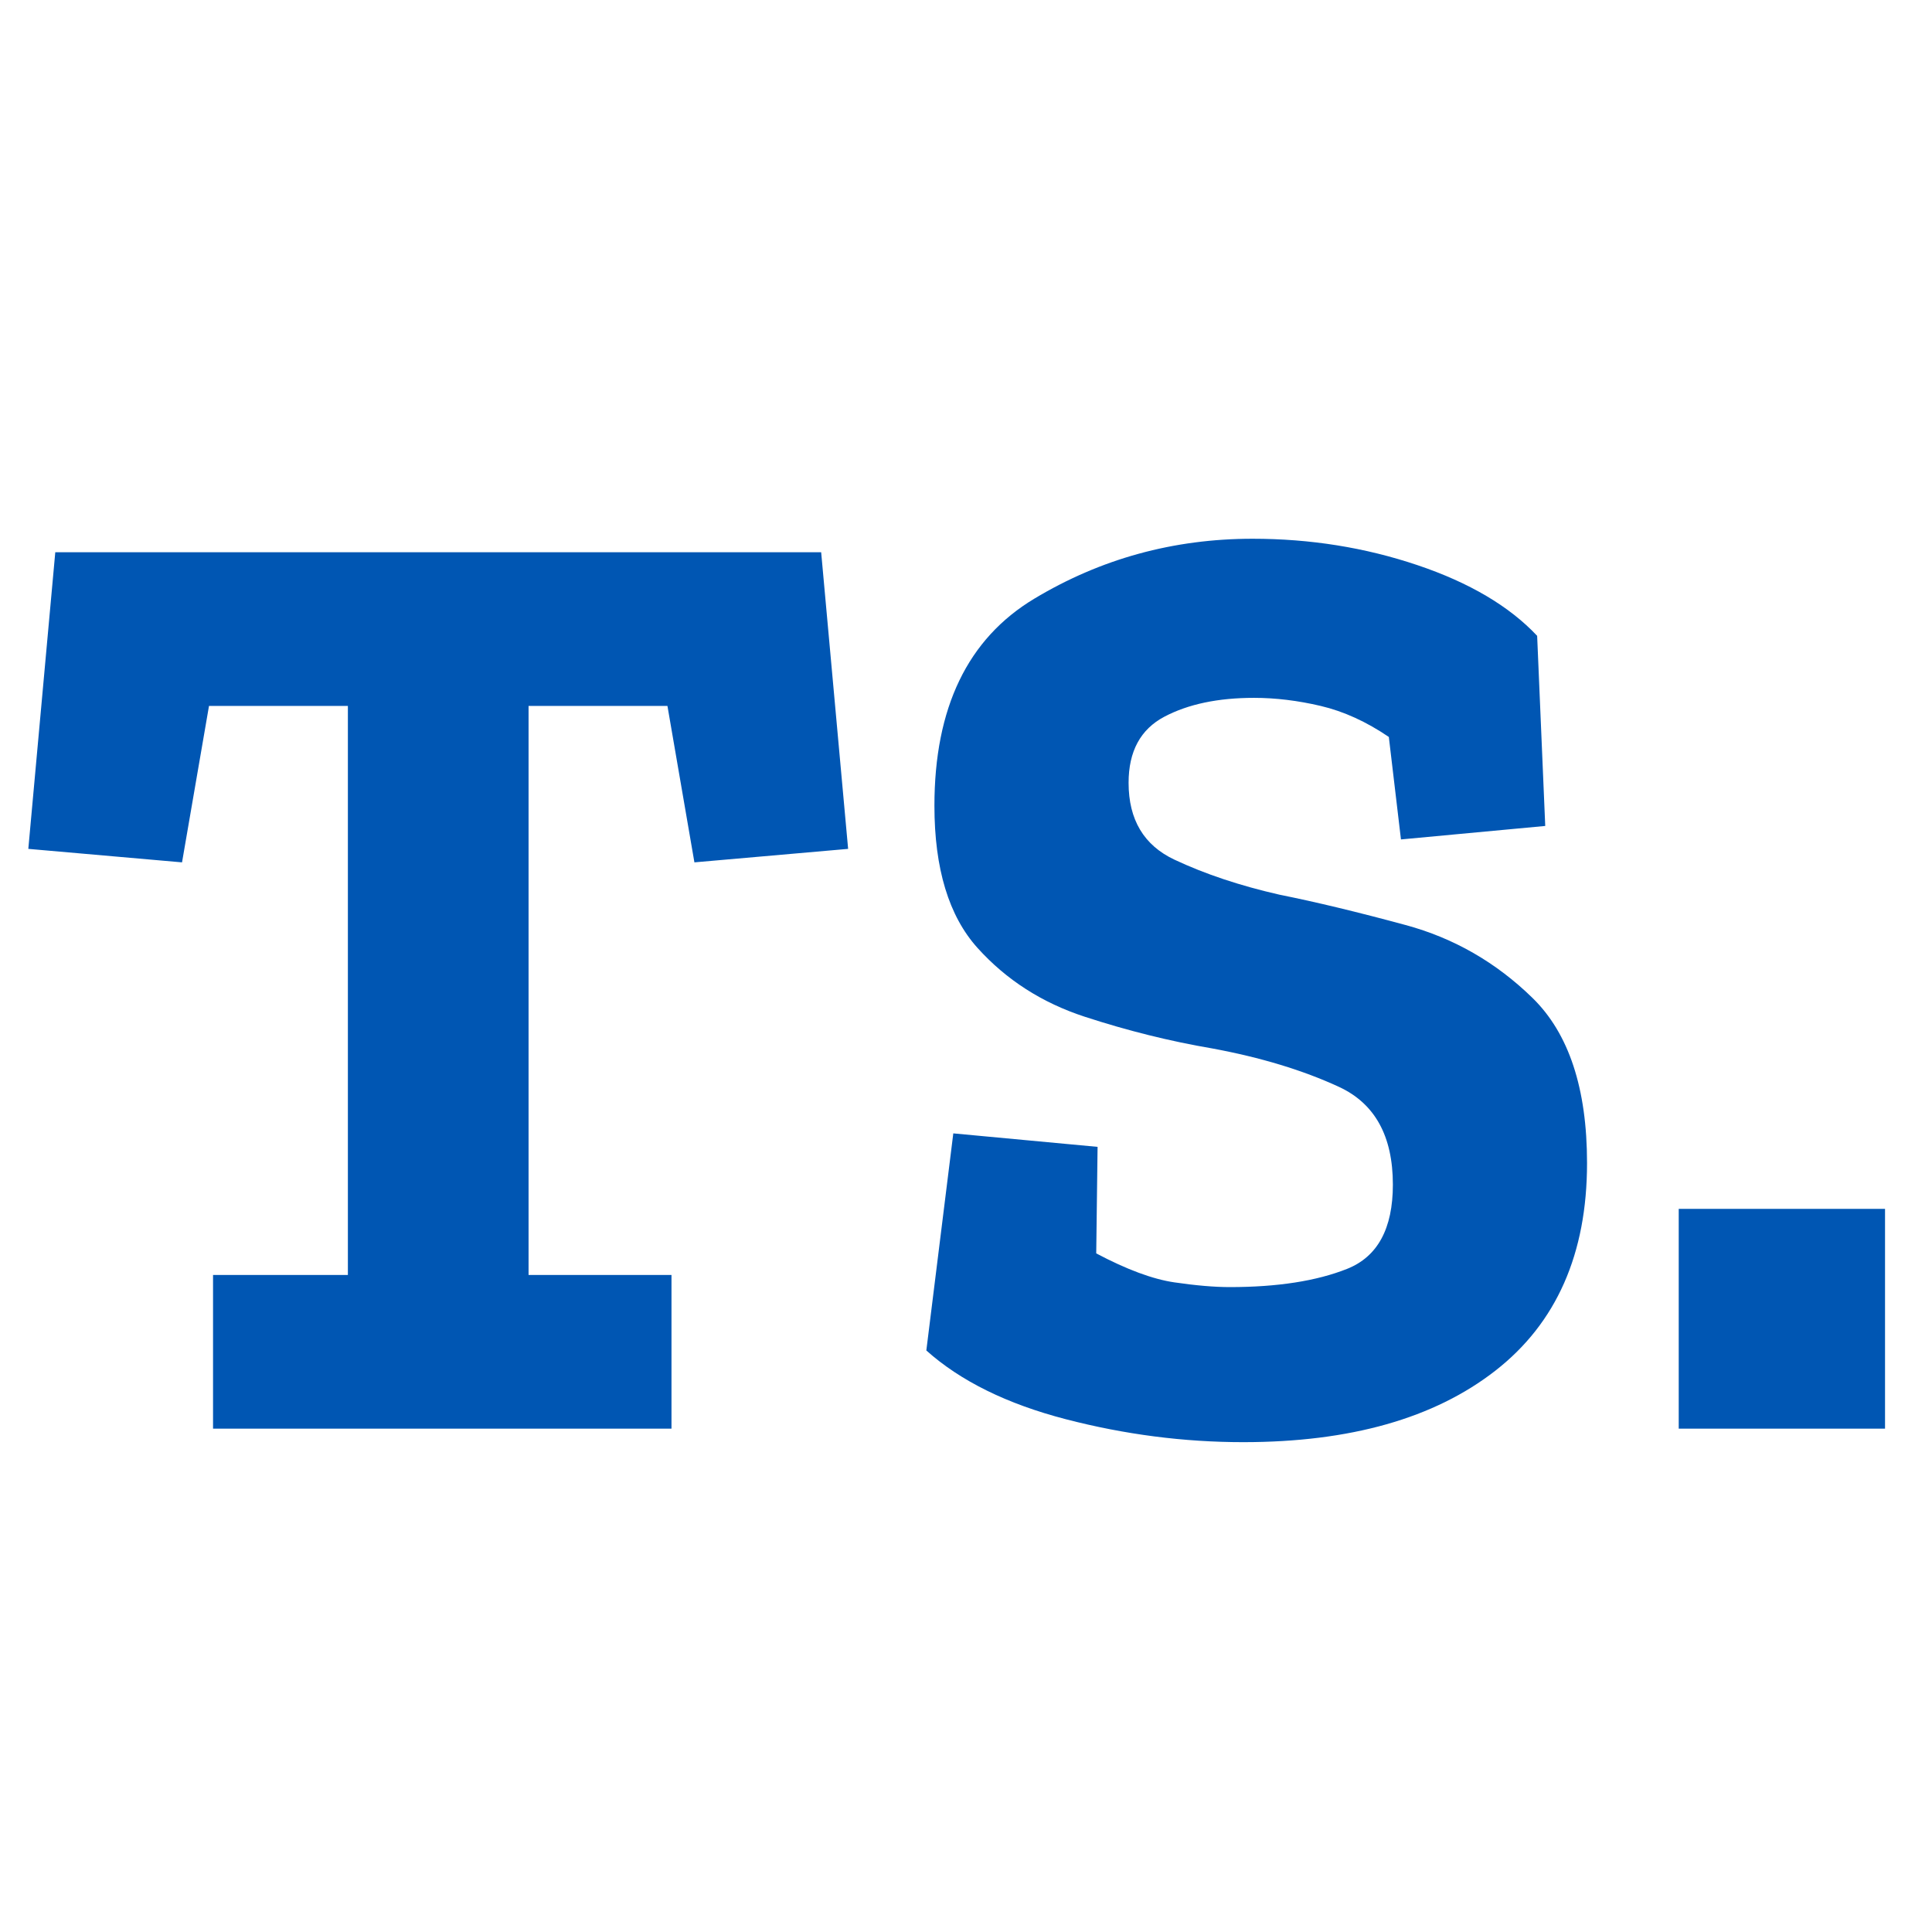
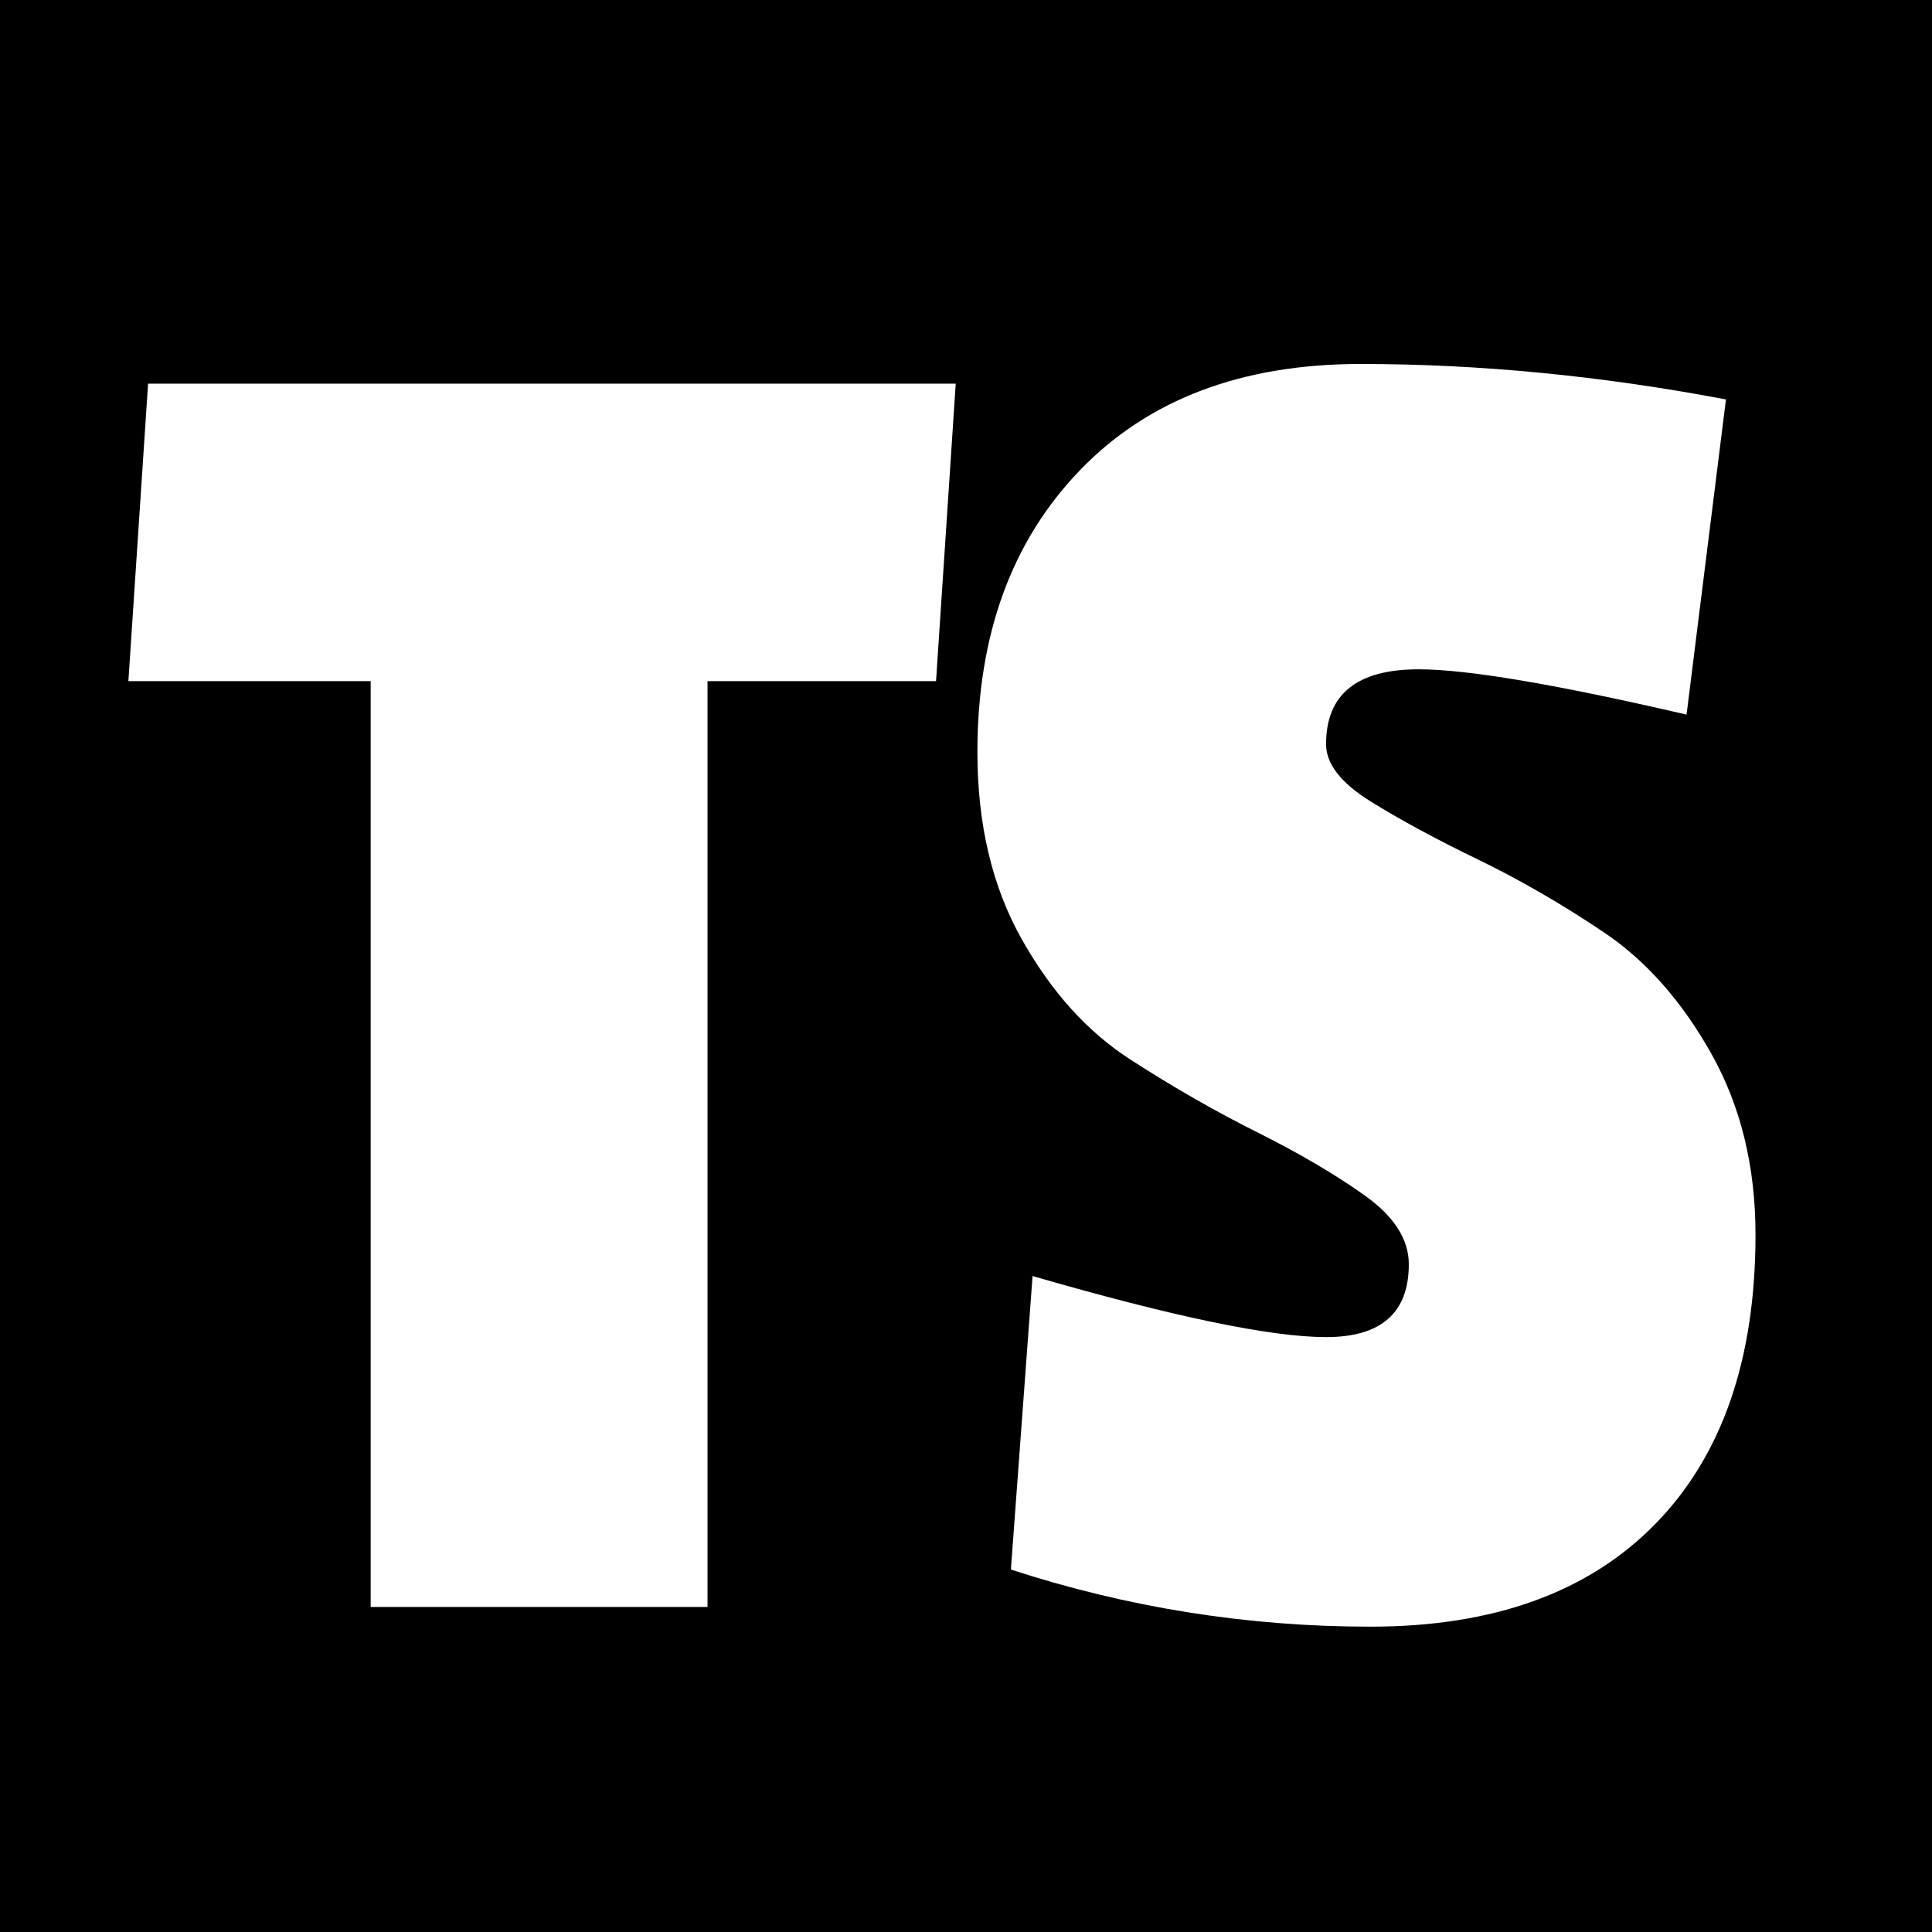
- <svg xmlns="http://www.w3.org/2000/svg" style="isolation:isolate" viewBox="0 0 192 192" width="192pt" height="192pt">
+ <svg xmlns="http://www.w3.org/2000/svg" style="isolation:isolate" viewBox="0 0 51 51" width="51pt" height="51pt">
  <defs>
-     <clipPath id="_clipPath_u4GjvRMr7eXseGsnkODfJQaQHupI2JVx">
-       <rect width="192" height="192" />
+     <clipPath id="_clipPath_e1nXwNP88Lz35AHYyHD3H89oSRt1FULr">
+       <rect width="51" height="51" />
    </clipPath>
  </defs>
-   <g clip-path="url(#_clipPath_u4GjvRMr7eXseGsnkODfJQaQHupI2JVx)">
-     <path d=" M 81.606 54.88 L 84.286 84.36 L 69.01 85.7 L 66.33 70.156 L 52.528 70.156 L 52.528 126.704 L 66.732 126.704 L 66.732 141.98 L 21.172 141.98 L 21.172 126.704 L 34.572 126.704 L 34.572 70.156 L 20.77 70.156 L 18.09 85.7 L 2.814 84.36 L 5.494 54.88 L 81.606 54.88 L 81.606 54.88 Z  M 157.718 115.582 L 157.718 115.582 L 157.718 115.582 Q 157.718 129.116 148.606 136.218 L 148.606 136.218 L 148.606 136.218 Q 139.494 143.32 123.548 143.32 L 123.548 143.32 L 123.548 143.32 Q 114.704 143.32 105.927 141.042 L 105.927 141.042 L 105.927 141.042 Q 97.15 138.764 92.058 134.208 L 92.058 134.208 L 94.738 112.634 L 109.076 113.974 L 108.942 124.56 L 108.942 124.56 Q 113.498 126.972 116.714 127.441 L 116.714 127.441 L 116.714 127.441 Q 119.93 127.91 122.208 127.91 L 122.208 127.91 L 122.208 127.91 Q 129.31 127.91 133.866 126.101 L 133.866 126.101 L 133.866 126.101 Q 138.422 124.292 138.422 117.726 L 138.422 117.726 L 138.422 117.726 Q 138.422 110.49 133.062 108.011 L 133.062 108.011 L 133.062 108.011 Q 127.702 105.532 120.466 104.192 L 120.466 104.192 L 120.466 104.192 Q 114.168 103.12 107.803 101.043 L 107.803 101.043 L 107.803 101.043 Q 101.438 98.966 97.15 94.209 L 97.15 94.209 L 97.15 94.209 Q 92.862 89.452 92.862 80.072 L 92.862 80.072 L 92.862 80.072 Q 92.862 65.466 102.778 59.503 L 102.778 59.503 L 102.778 59.503 Q 112.694 53.54 124.486 53.54 L 124.486 53.54 L 124.486 53.54 Q 133.062 53.54 140.834 56.153 L 140.834 56.153 L 140.834 56.153 Q 148.606 58.766 152.76 63.188 L 152.76 63.188 L 153.564 82.082 L 139.226 83.422 L 138.02 73.238 L 138.02 73.238 Q 134.67 70.96 131.253 70.156 L 131.253 70.156 L 131.253 70.156 Q 127.836 69.352 124.62 69.352 L 124.62 69.352 L 124.62 69.352 Q 119.26 69.352 115.709 71.228 L 115.709 71.228 L 115.709 71.228 Q 112.158 73.104 112.158 77.794 L 112.158 77.794 L 112.158 77.794 Q 112.158 83.288 116.714 85.432 L 116.714 85.432 L 116.714 85.432 Q 121.27 87.576 127.166 88.916 L 127.166 88.916 L 127.166 88.916 Q 132.526 89.988 139.695 91.931 L 139.695 91.931 L 139.695 91.931 Q 146.864 93.874 152.291 99.167 L 152.291 99.167 L 152.291 99.167 Q 157.718 104.46 157.718 115.582 Z  M 187.332 141.98 L 166.83 141.98 L 166.83 120.138 L 187.332 120.138 L 187.332 141.98 L 187.332 141.98 Z " fill="rgb(0,86,179)" />
+   <g clip-path="url(#_clipPath_e1nXwNP88Lz35AHYyHD3H89oSRt1FULr)">
+     <path d=" M 0 0 L 51 0 L 51 51 L 0 51 L 0 0 Z " fill="rgb(0,0,0)" />
+     <path d=" M 25.229 10.128 L 24.709 17.98 L 18.677 17.98 L 18.677 42.42 L 9.785 42.42 L 9.785 17.98 L 3.389 17.98 L 3.909 10.128 L 25.229 10.128 L 25.229 10.128 Z  M 25.801 19.852 L 25.801 19.852 Q 25.801 15.224 28.505 12.416 L 28.505 12.416 L 28.505 12.416 Q 31.209 9.608 35.915 9.608 L 35.915 9.608 L 35.915 9.608 Q 40.621 9.608 45.561 10.544 L 45.561 10.544 L 44.521 18.864 L 44.521 18.864 Q 39.373 17.668 37.449 17.668 L 37.449 17.668 L 37.449 17.668 Q 35.005 17.668 35.005 19.644 L 35.005 19.644 L 35.005 19.644 Q 35.005 20.424 36.175 21.152 L 36.175 21.152 L 36.175 21.152 Q 37.345 21.88 39.009 22.686 L 39.009 22.686 L 39.009 22.686 Q 40.673 23.492 42.337 24.61 L 42.337 24.61 L 42.337 24.61 Q 44.001 25.728 45.171 27.808 L 45.171 27.808 L 45.171 27.808 Q 46.341 29.888 46.341 32.592 L 46.341 32.592 L 46.341 32.592 Q 46.341 37.532 43.689 40.236 L 43.689 40.236 L 43.689 40.236 Q 41.037 42.94 36.175 42.94 L 36.175 42.94 L 36.175 42.94 Q 31.313 42.94 26.685 41.432 L 26.685 41.432 L 27.257 33.684 L 27.257 33.684 Q 32.821 35.296 35.005 35.296 L 35.005 35.296 L 35.005 35.296 Q 37.189 35.296 37.189 33.372 L 37.189 33.372 L 37.189 33.372 Q 37.189 32.384 36.019 31.552 L 36.019 31.552 L 36.019 31.552 Q 34.849 30.72 33.185 29.888 L 33.185 29.888 L 33.185 29.888 Q 31.521 29.056 29.831 27.964 L 29.831 27.964 L 29.831 27.964 Q 28.141 26.872 26.971 24.792 L 26.971 24.792 L 26.971 24.792 Q 25.801 22.712 25.801 19.852 L 25.801 19.852 L 25.801 19.852 Z " fill="rgb(255,255,255)" />
  </g>
</svg>
